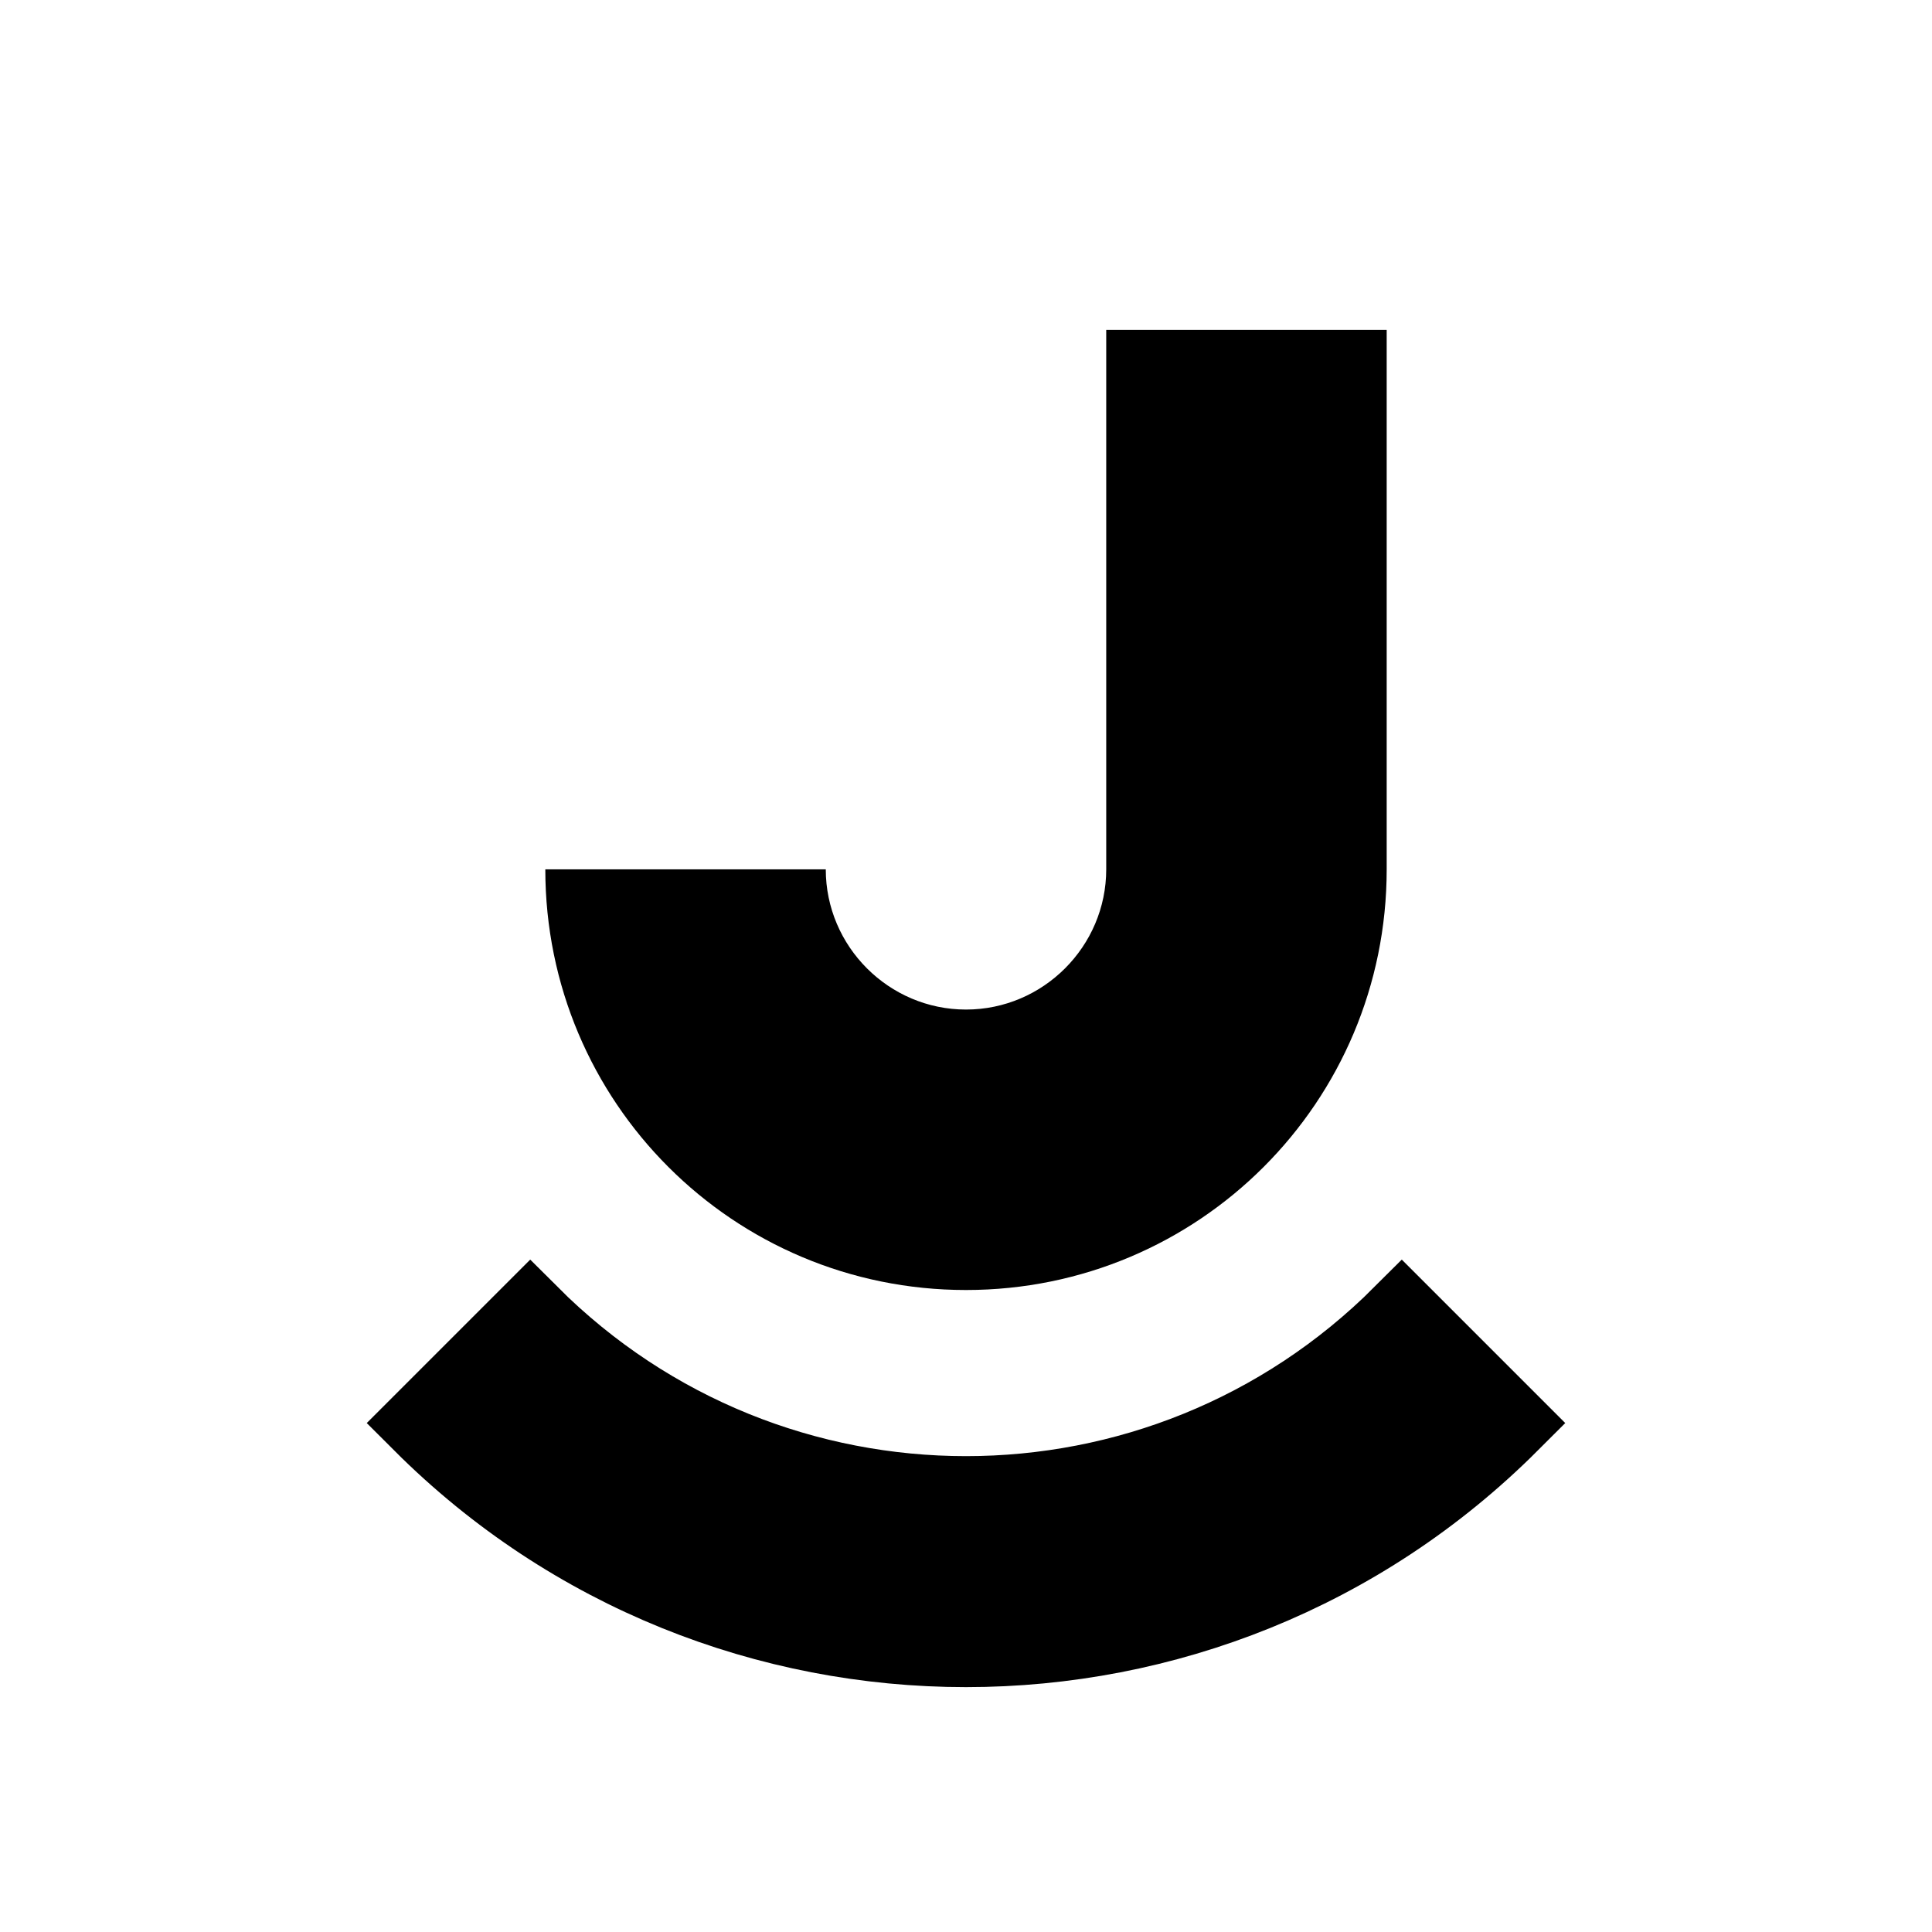
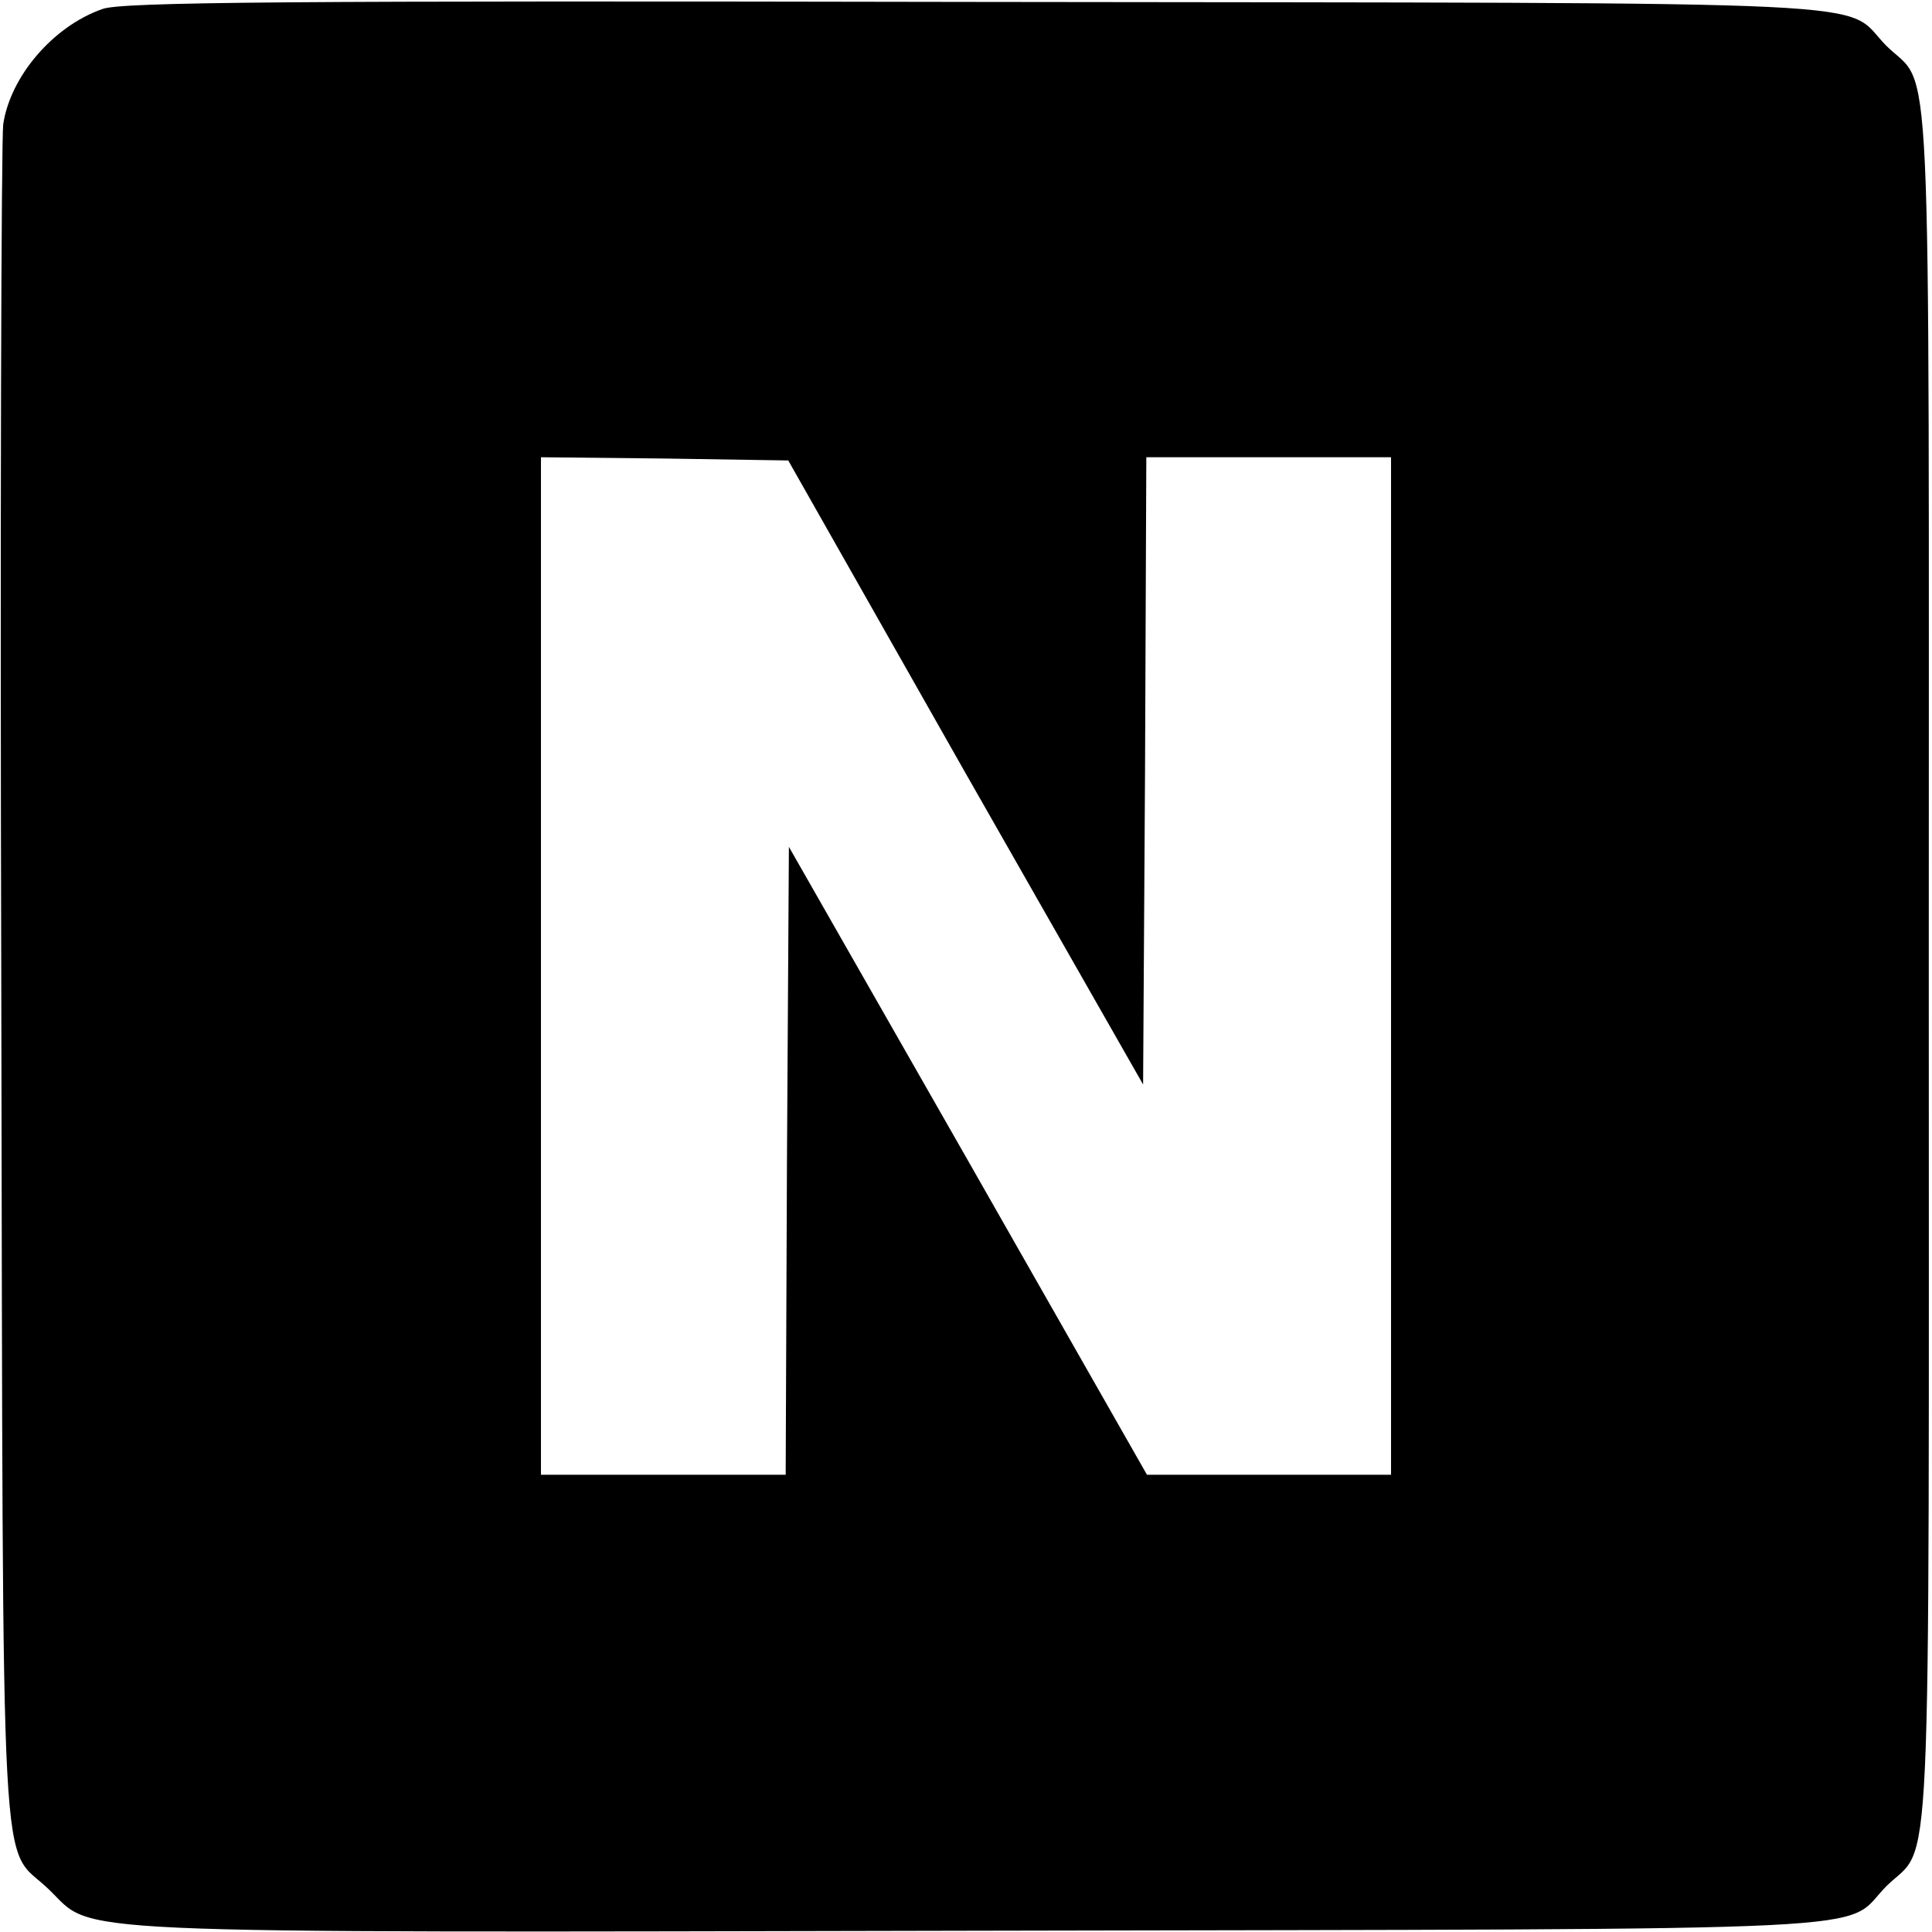
- <svg xmlns="http://www.w3.org/2000/svg" version="1.1" width="2048.00" height="2048.00" viewBox="0 0 2048.0 2048.0">
-   <g id="document" transform="matrix(1,0,0,1,1024.0,1024.0)">
-     <path d="M445.945,-674.314 L445.945,-102.478 C445.945,144.278 246.756,343.467 -7.92415e-05,343.467 C-246.756,343.467 -445.945,144.278 -445.945,-102.478 L-445.945,-102.478 L-148.648,-102.478 L-148.648,-102.478 C-148.648,-20.721 -81.757,46.17 -3.96681e-05,46.17 C81.757,46.17 148.648,-20.721 148.648,-102.478 L148.648,-674.314 L445.945,-674.314 Z " fill="#000000" fill-opacity="1.00" />
-     <path d="M-461.948,369.011 L-577.434,484.497 C-258.691,803.241 258.691,803.241 577.434,484.497 L461.948,369.01 C206.722,624.237 -206.722,624.237 -461.948,369.011 Z " fill="#000000" fill-opacity="1.00" stroke-width="81.73" stroke="#000000" stroke-linecap="square" stroke-linejoin="miter" />
+ <svg xmlns="http://www.w3.org/2000/svg" version="1.0" width="300pt" height="300pt" viewBox="0 0 300 300" preserveAspectRatio="xMidYMid meet">
+   <g transform="translate(0,300) scale(0.1,-0.1)" fill="#000000" stroke="none">
+     <path d="M159 2986 c-77 -27 -143 -105 -154 -179 -3 -23 -5 -627 -3 -1342 3 -1453 -3 -1324 74 -1399 73 -70 -15 -67 1445 -64 1459 3 1337 -3 1408 69 72 71 66 -54 66 1429 0 1483 6 1358 -66 1429 -71 72 52 66 -1414 68 -1068 2 -1327 0 -1356 -11z m1340 -1186 l276 -484 3 487 2 487 190 0 190 0 0 -790 0 -790 -189 0 -190 0 -278 488 -278 487 -3 -487 -2 -488 -190 0 -190 0 0 790 0 790 192 -2 192 -3 275 -485z" />
  </g>
</svg>
